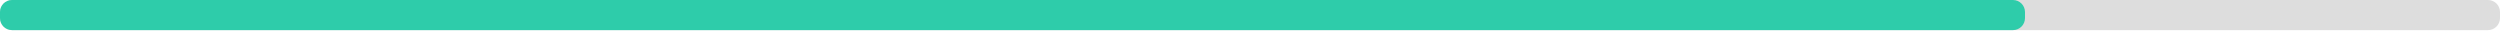
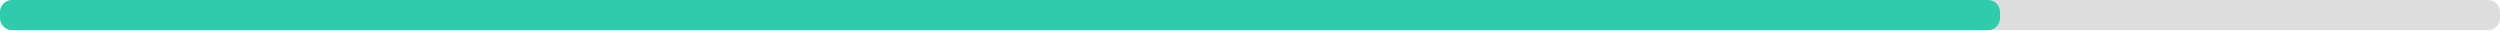
<svg xmlns="http://www.w3.org/2000/svg" width="830" height="10">
  <g>
    <rect style="fill: #ddd;" height="10" width="830" rx="4" y="0" x="0" />
-     <rect style="fill: #2eccaa;" height="10" width="672.3" rx="4" y="0" x="0" />
+     <rect style="fill: #2eccaa;" height="10" width="664" rx="4" y="0" x="0" />
  </g>
</svg>
